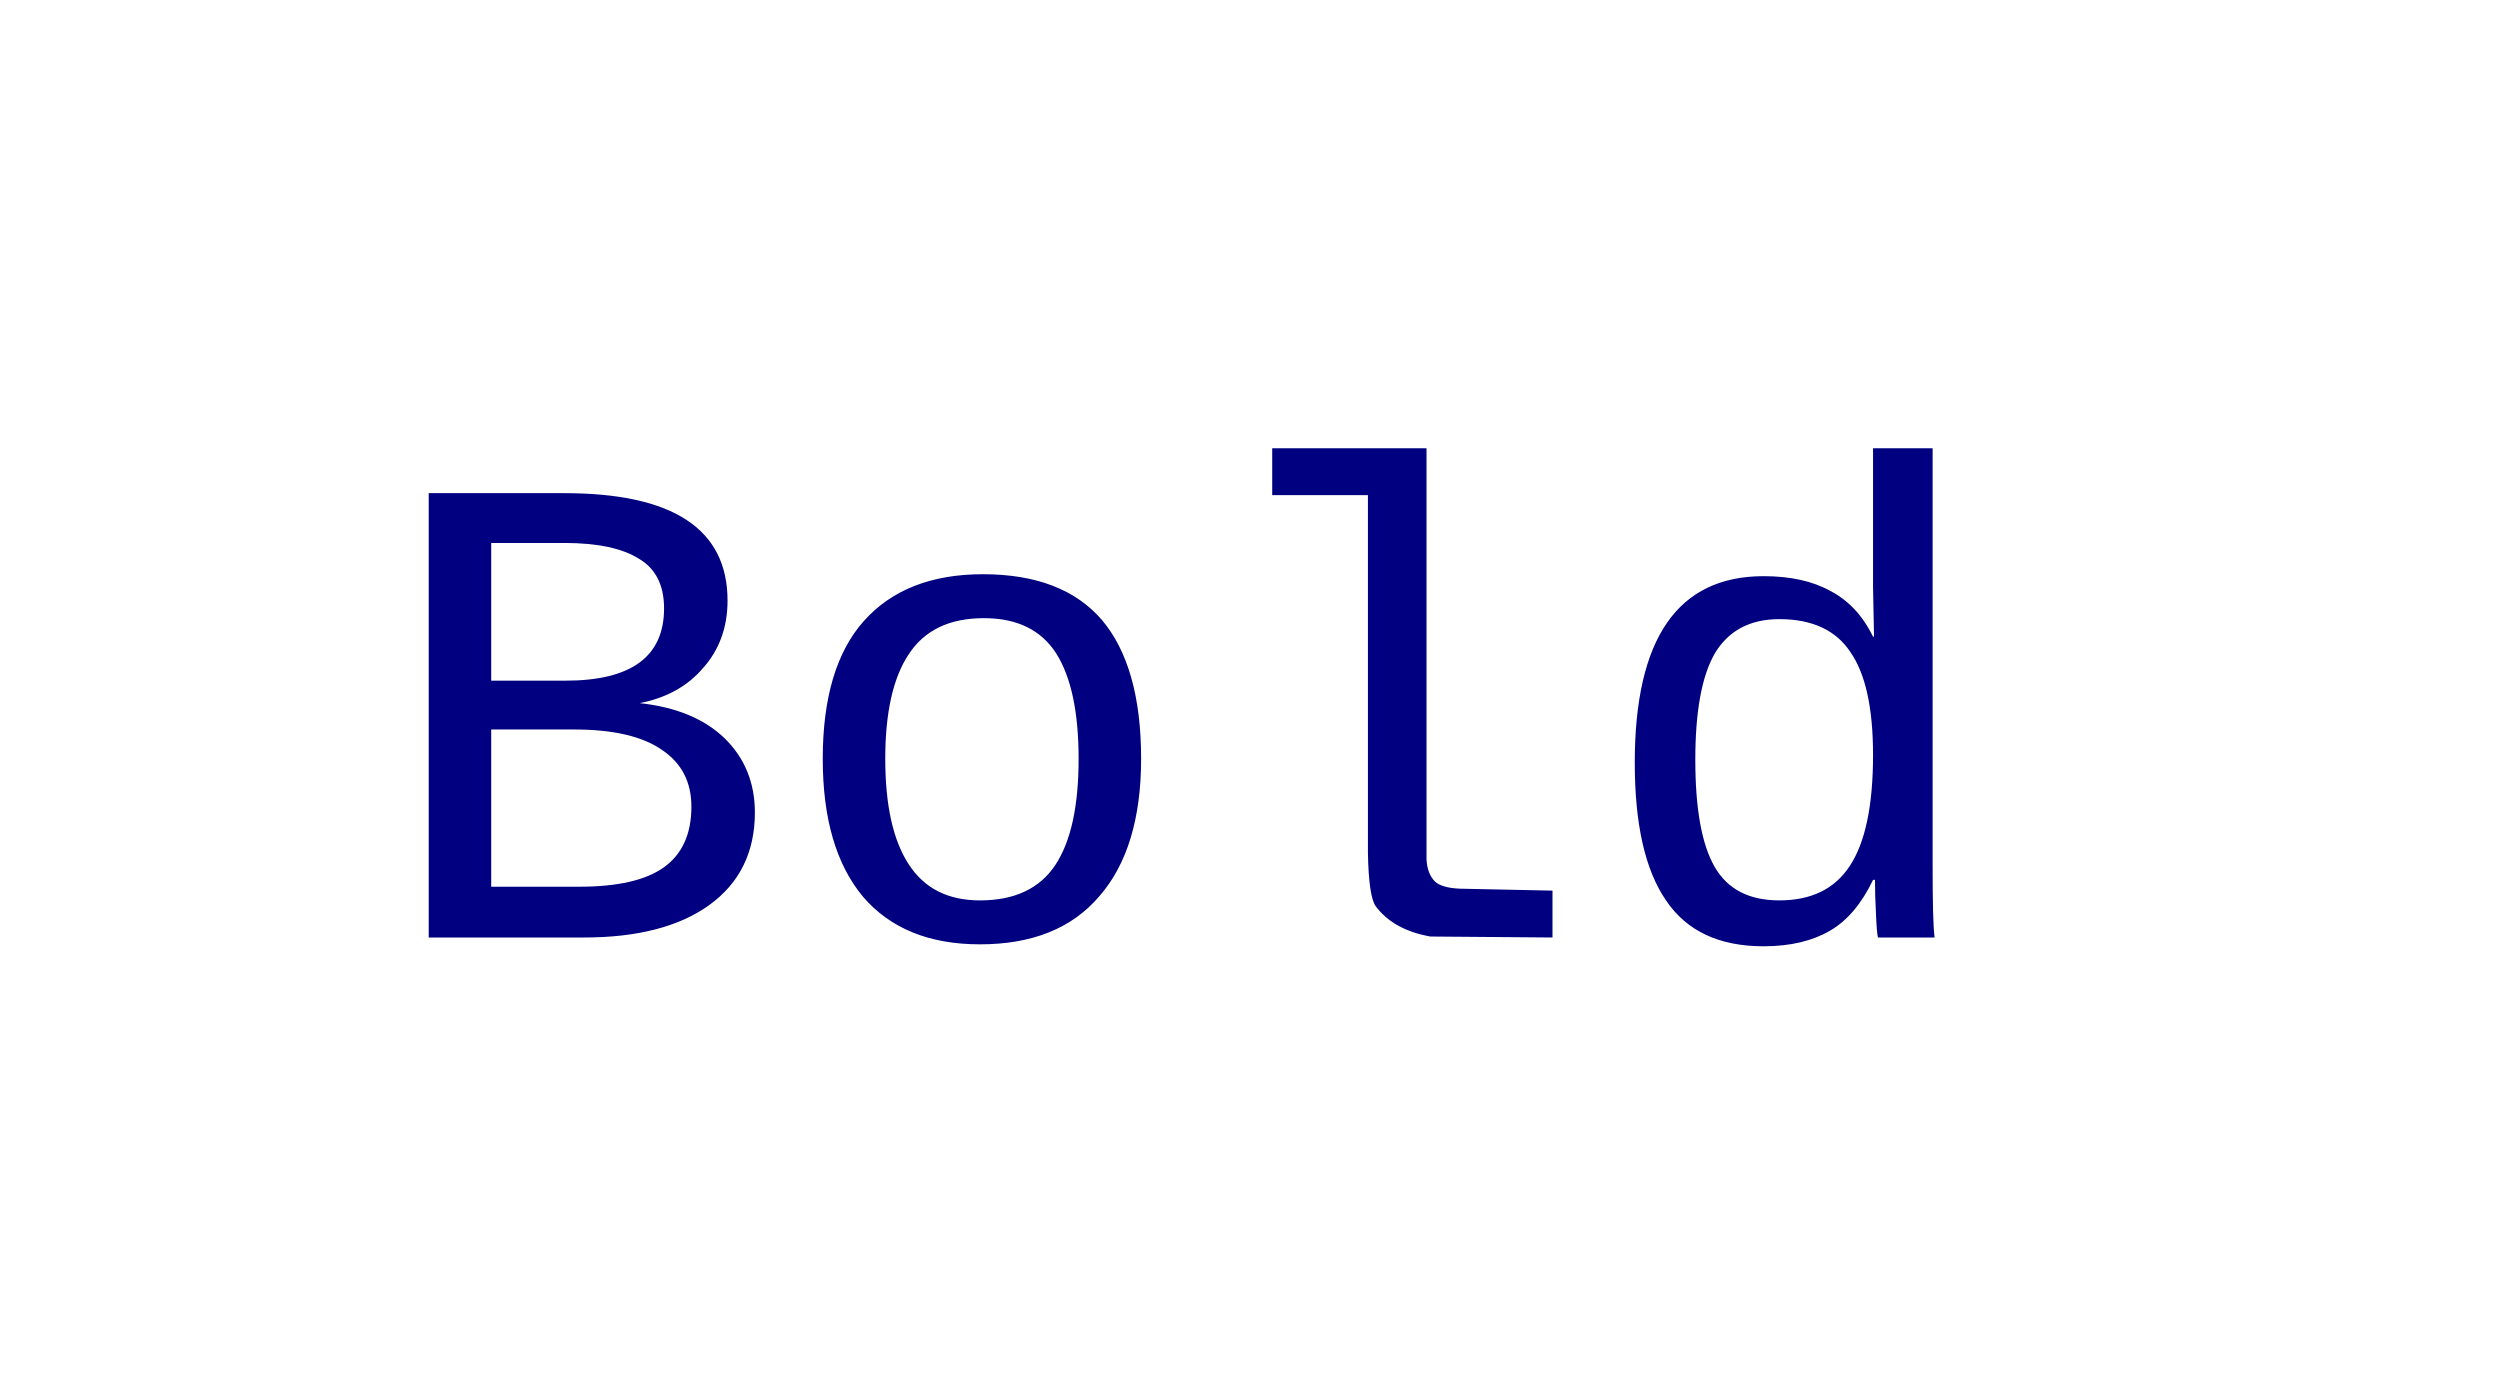
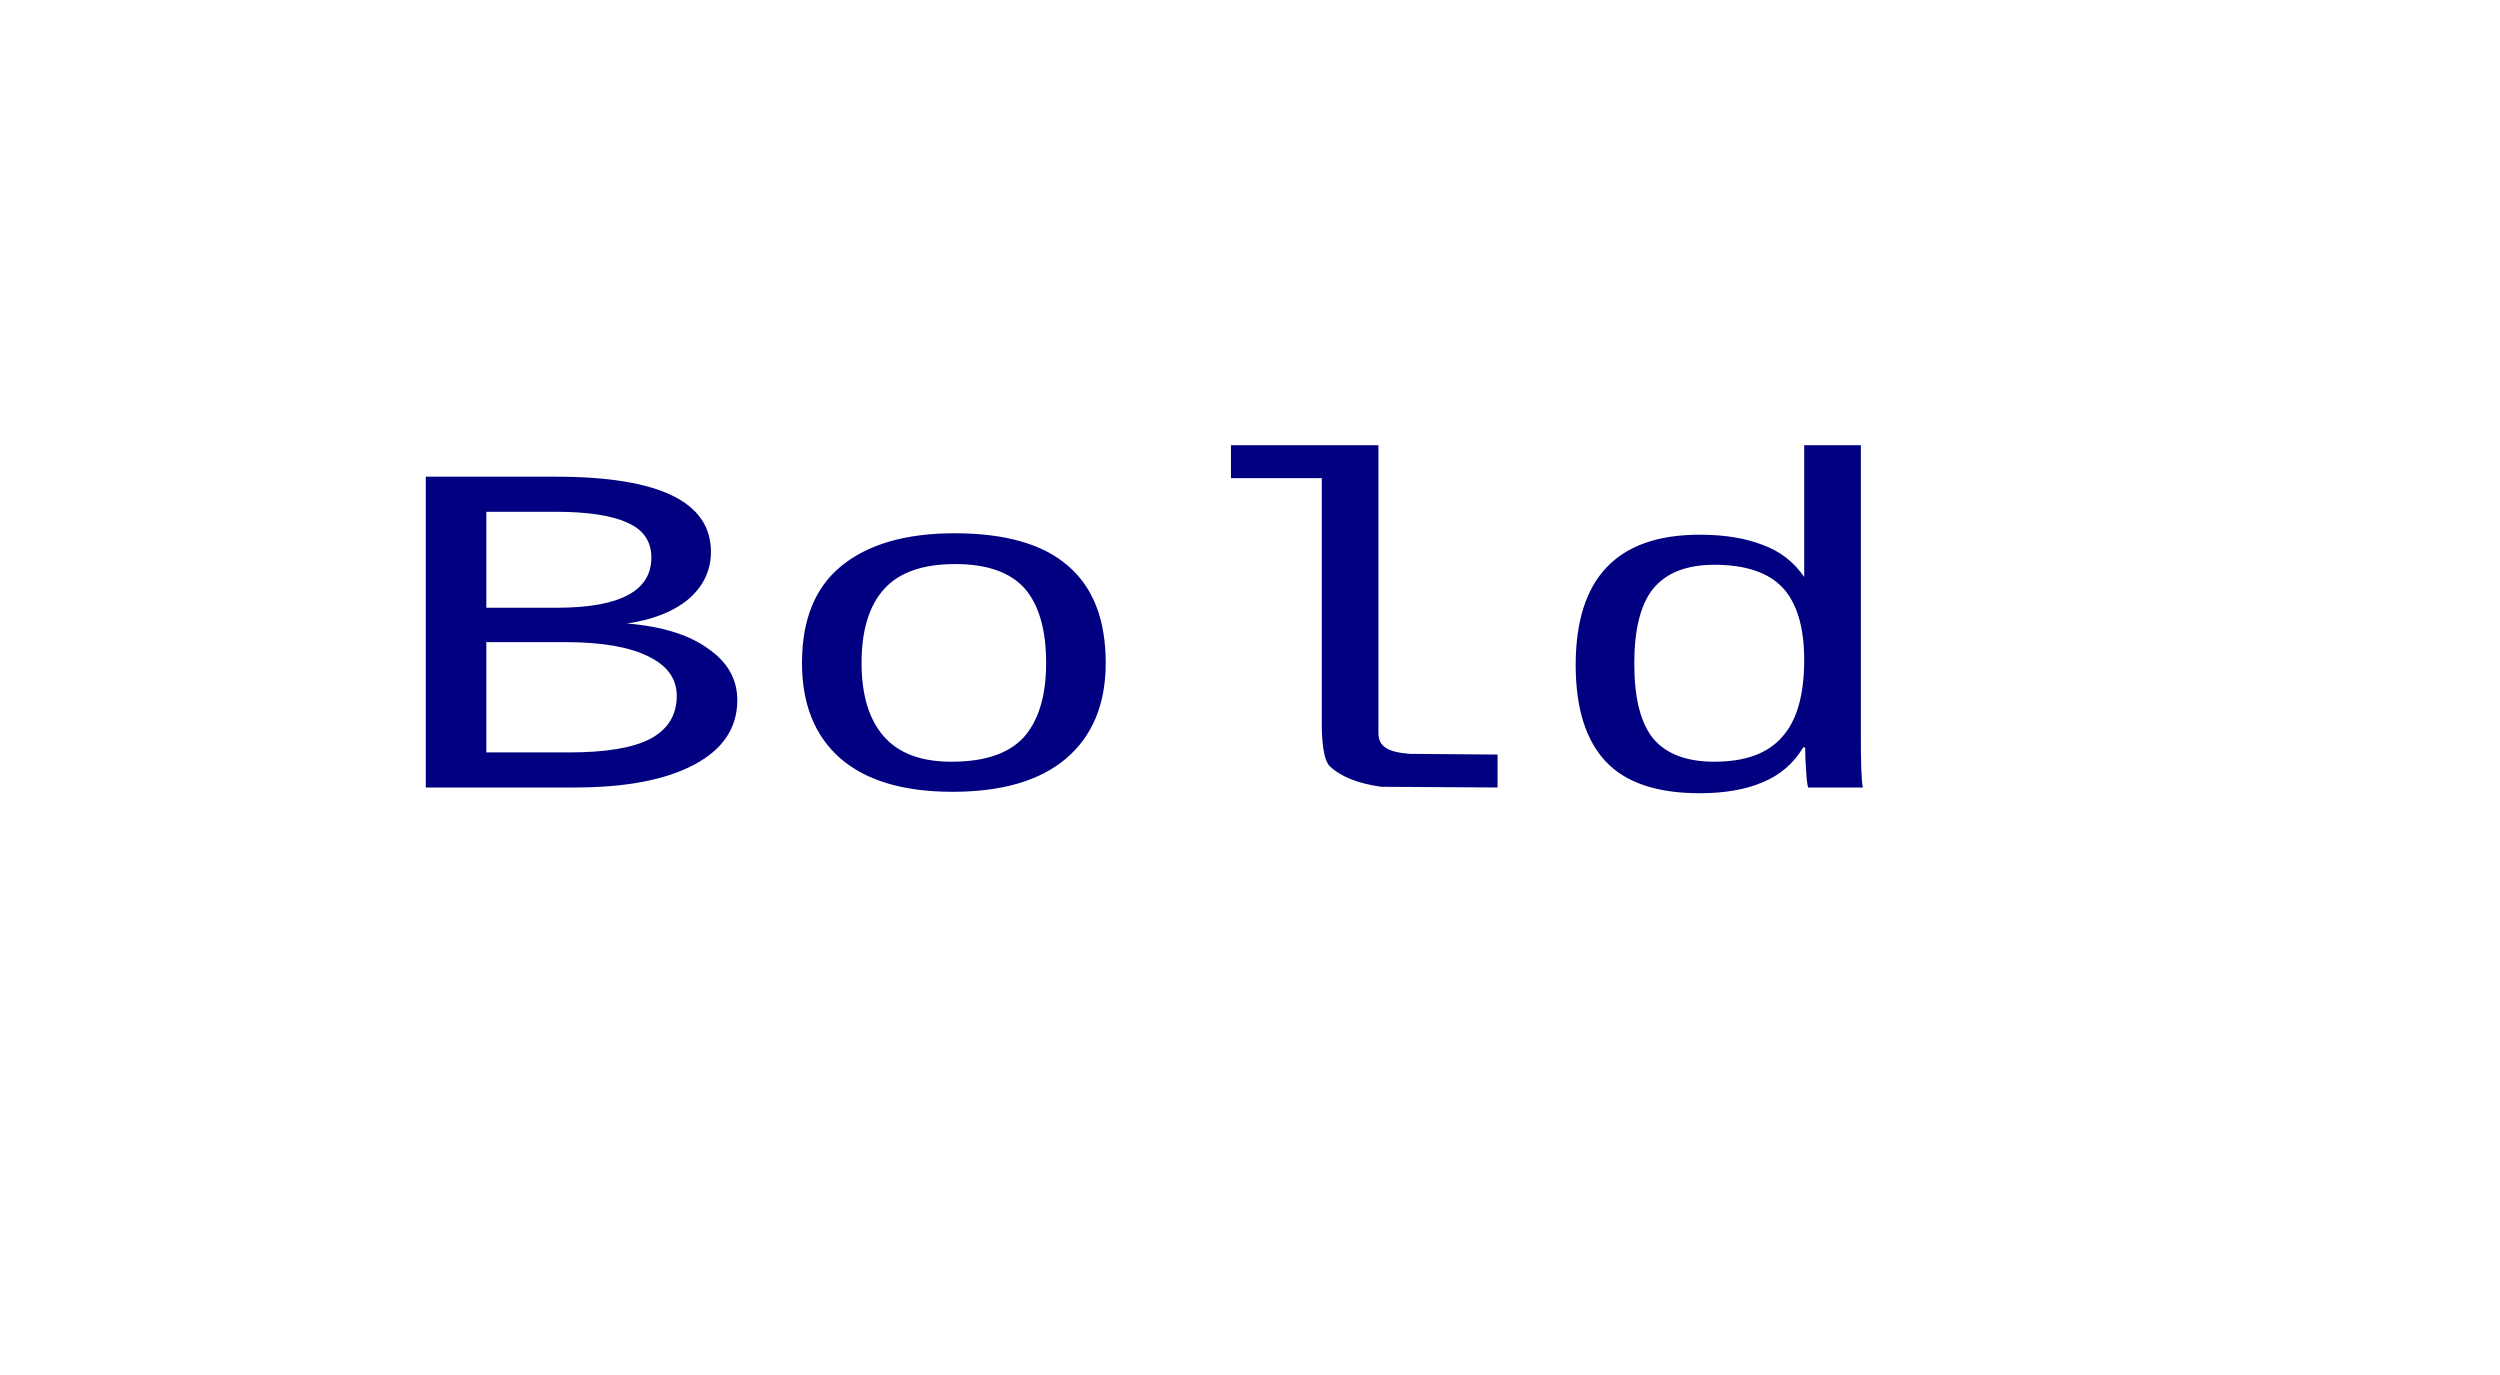
<svg xmlns="http://www.w3.org/2000/svg" width="40.0" height="22.0" version="1.1">
-   <g transform="translate(6.0,6.0) scale(1.0,1.0)">
-     <text x="0.0" y="9.0" font-family="Courier New, monospace" font-size="10.79" font-style="" font-weight="" xml:space="preserve" fill="#000080">Bold</text>
+   <g transform="translate(6.0,6.0) scale(1.0,0.7333333)">
+     <text x="0.0" y="9.0" font-family="Courier New, monospace" font-size="10.29" font-style="" font-weight="" xml:space="preserve" fill="#000080">Bold</text>
  </g>
</svg>
